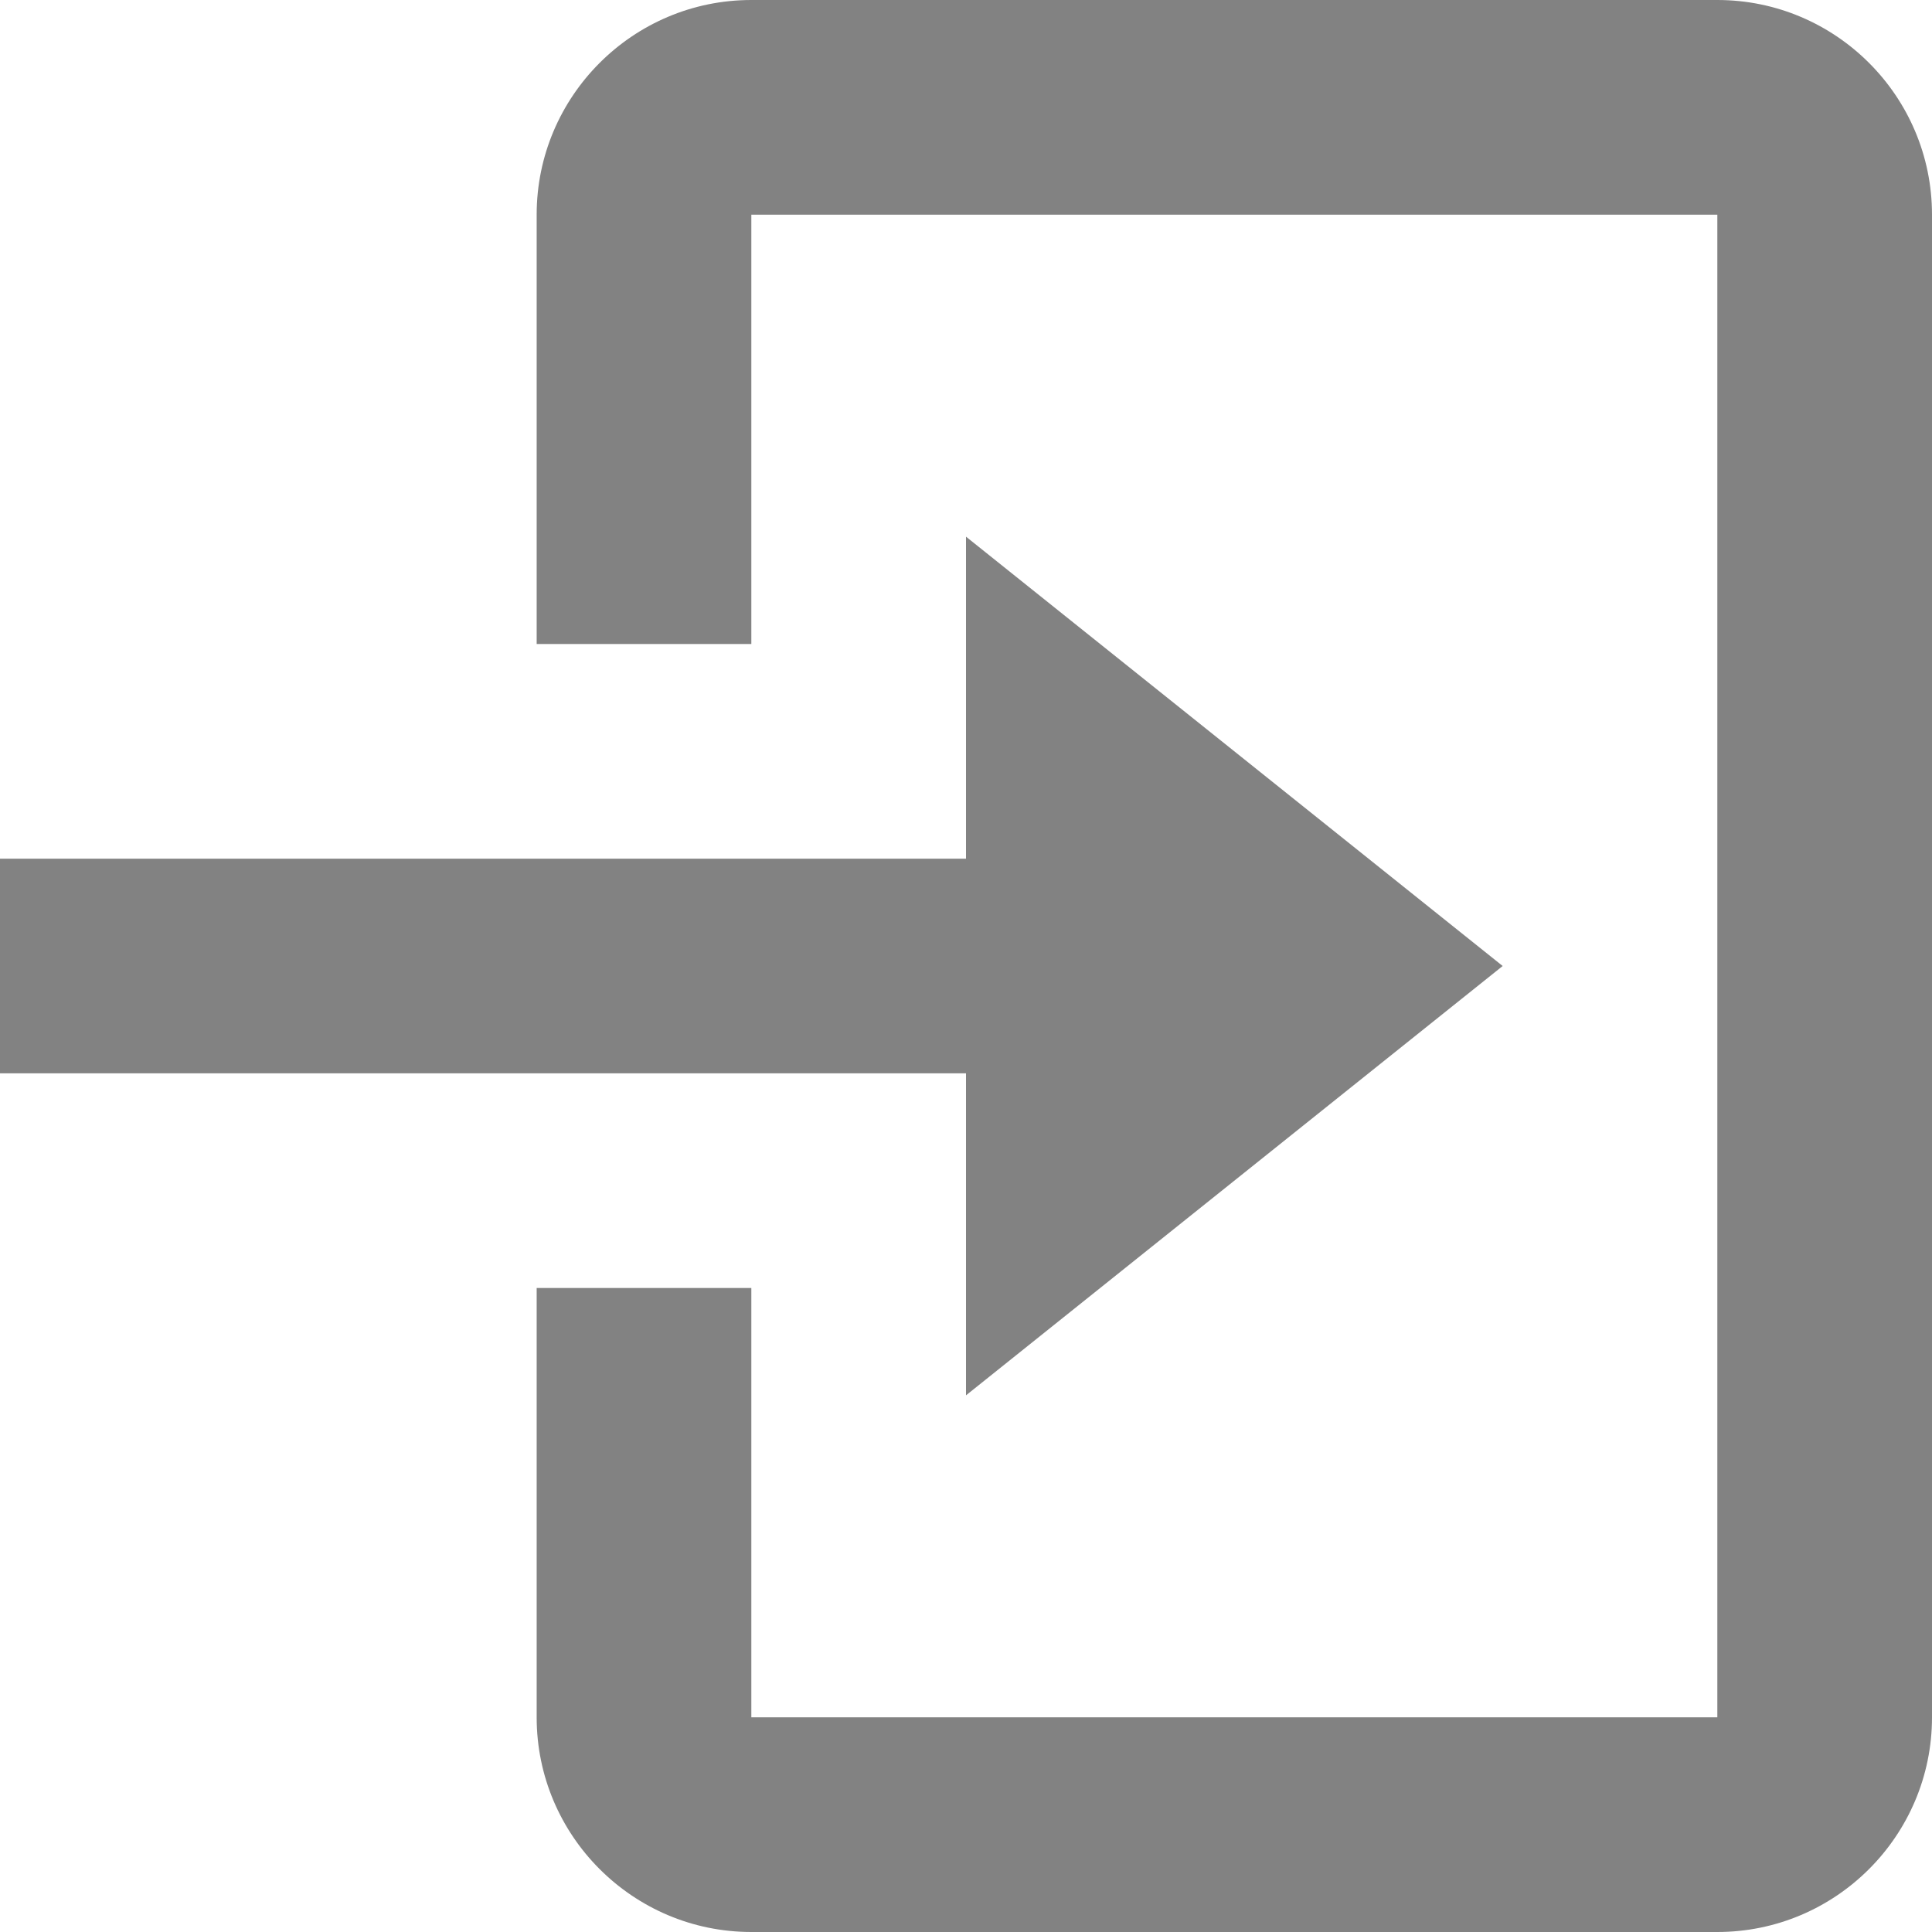
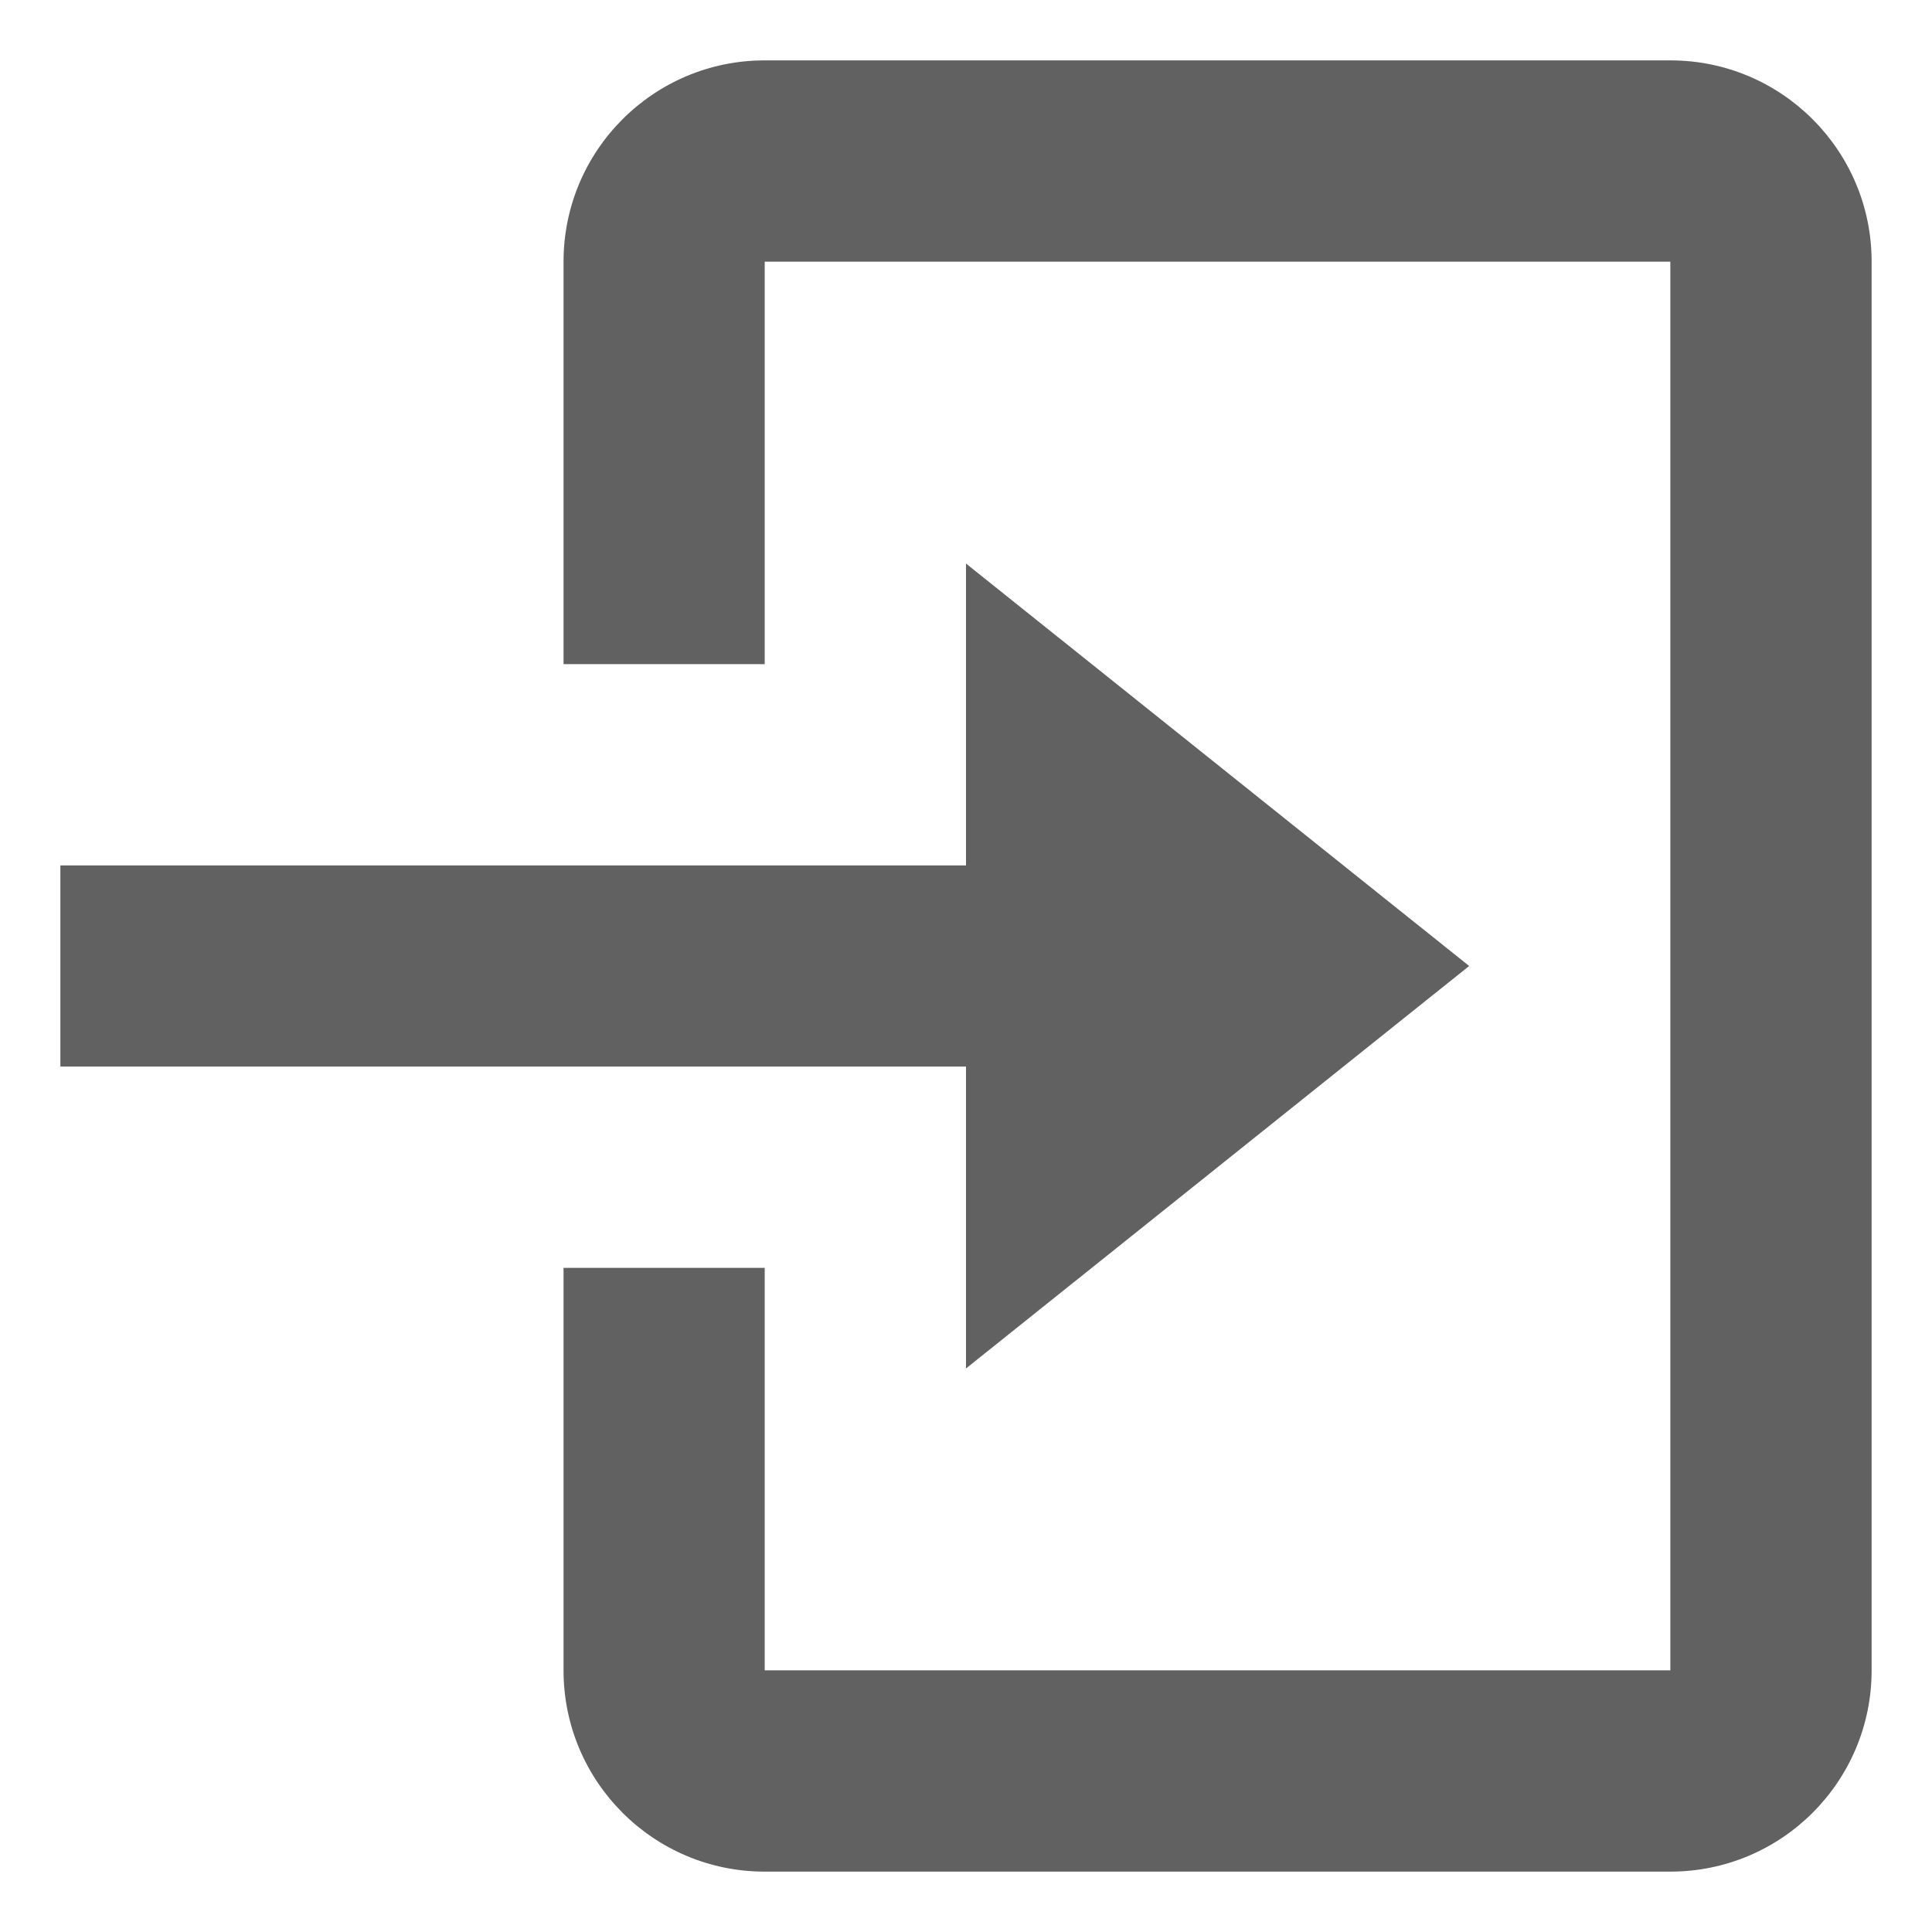
- <svg xmlns="http://www.w3.org/2000/svg" width="18" height="18" viewBox="0 0 18 18" fill="none">
-   <path d="M9 13L14 9L9 5V8H0V10H9V13Z" fill="#828282" />
-   <path d="M16 0H7C5.897 0 5 0.897 5 2V6H7V2H16V16H7V12H5V16C5 17.103 5.897 18 7 18H16C17.103 18 18 17.103 18 16V2C18 0.897 17.103 0 16 0Z" fill="#828282" />
+ <svg xmlns="http://www.w3.org/2000/svg" width="16" height="16" viewBox="0 0 16 16" fill="none">
+   <path d="M13.833 15.5H6.333C5.413 15.5 4.667 14.754 4.667 13.833V10.5H6.333V13.833H13.833V2.167H6.333V5.5H4.667V2.167C4.667 1.246 5.413 0.5 6.333 0.5H13.833C14.754 0.5 15.5 1.246 15.5 2.167V13.833C15.5 14.754 14.754 15.5 13.833 15.5ZM8 11.333V8.833H0.5V7.167H8V4.667L12.167 8L8 11.333Z" fill="#616161" />
</svg>
